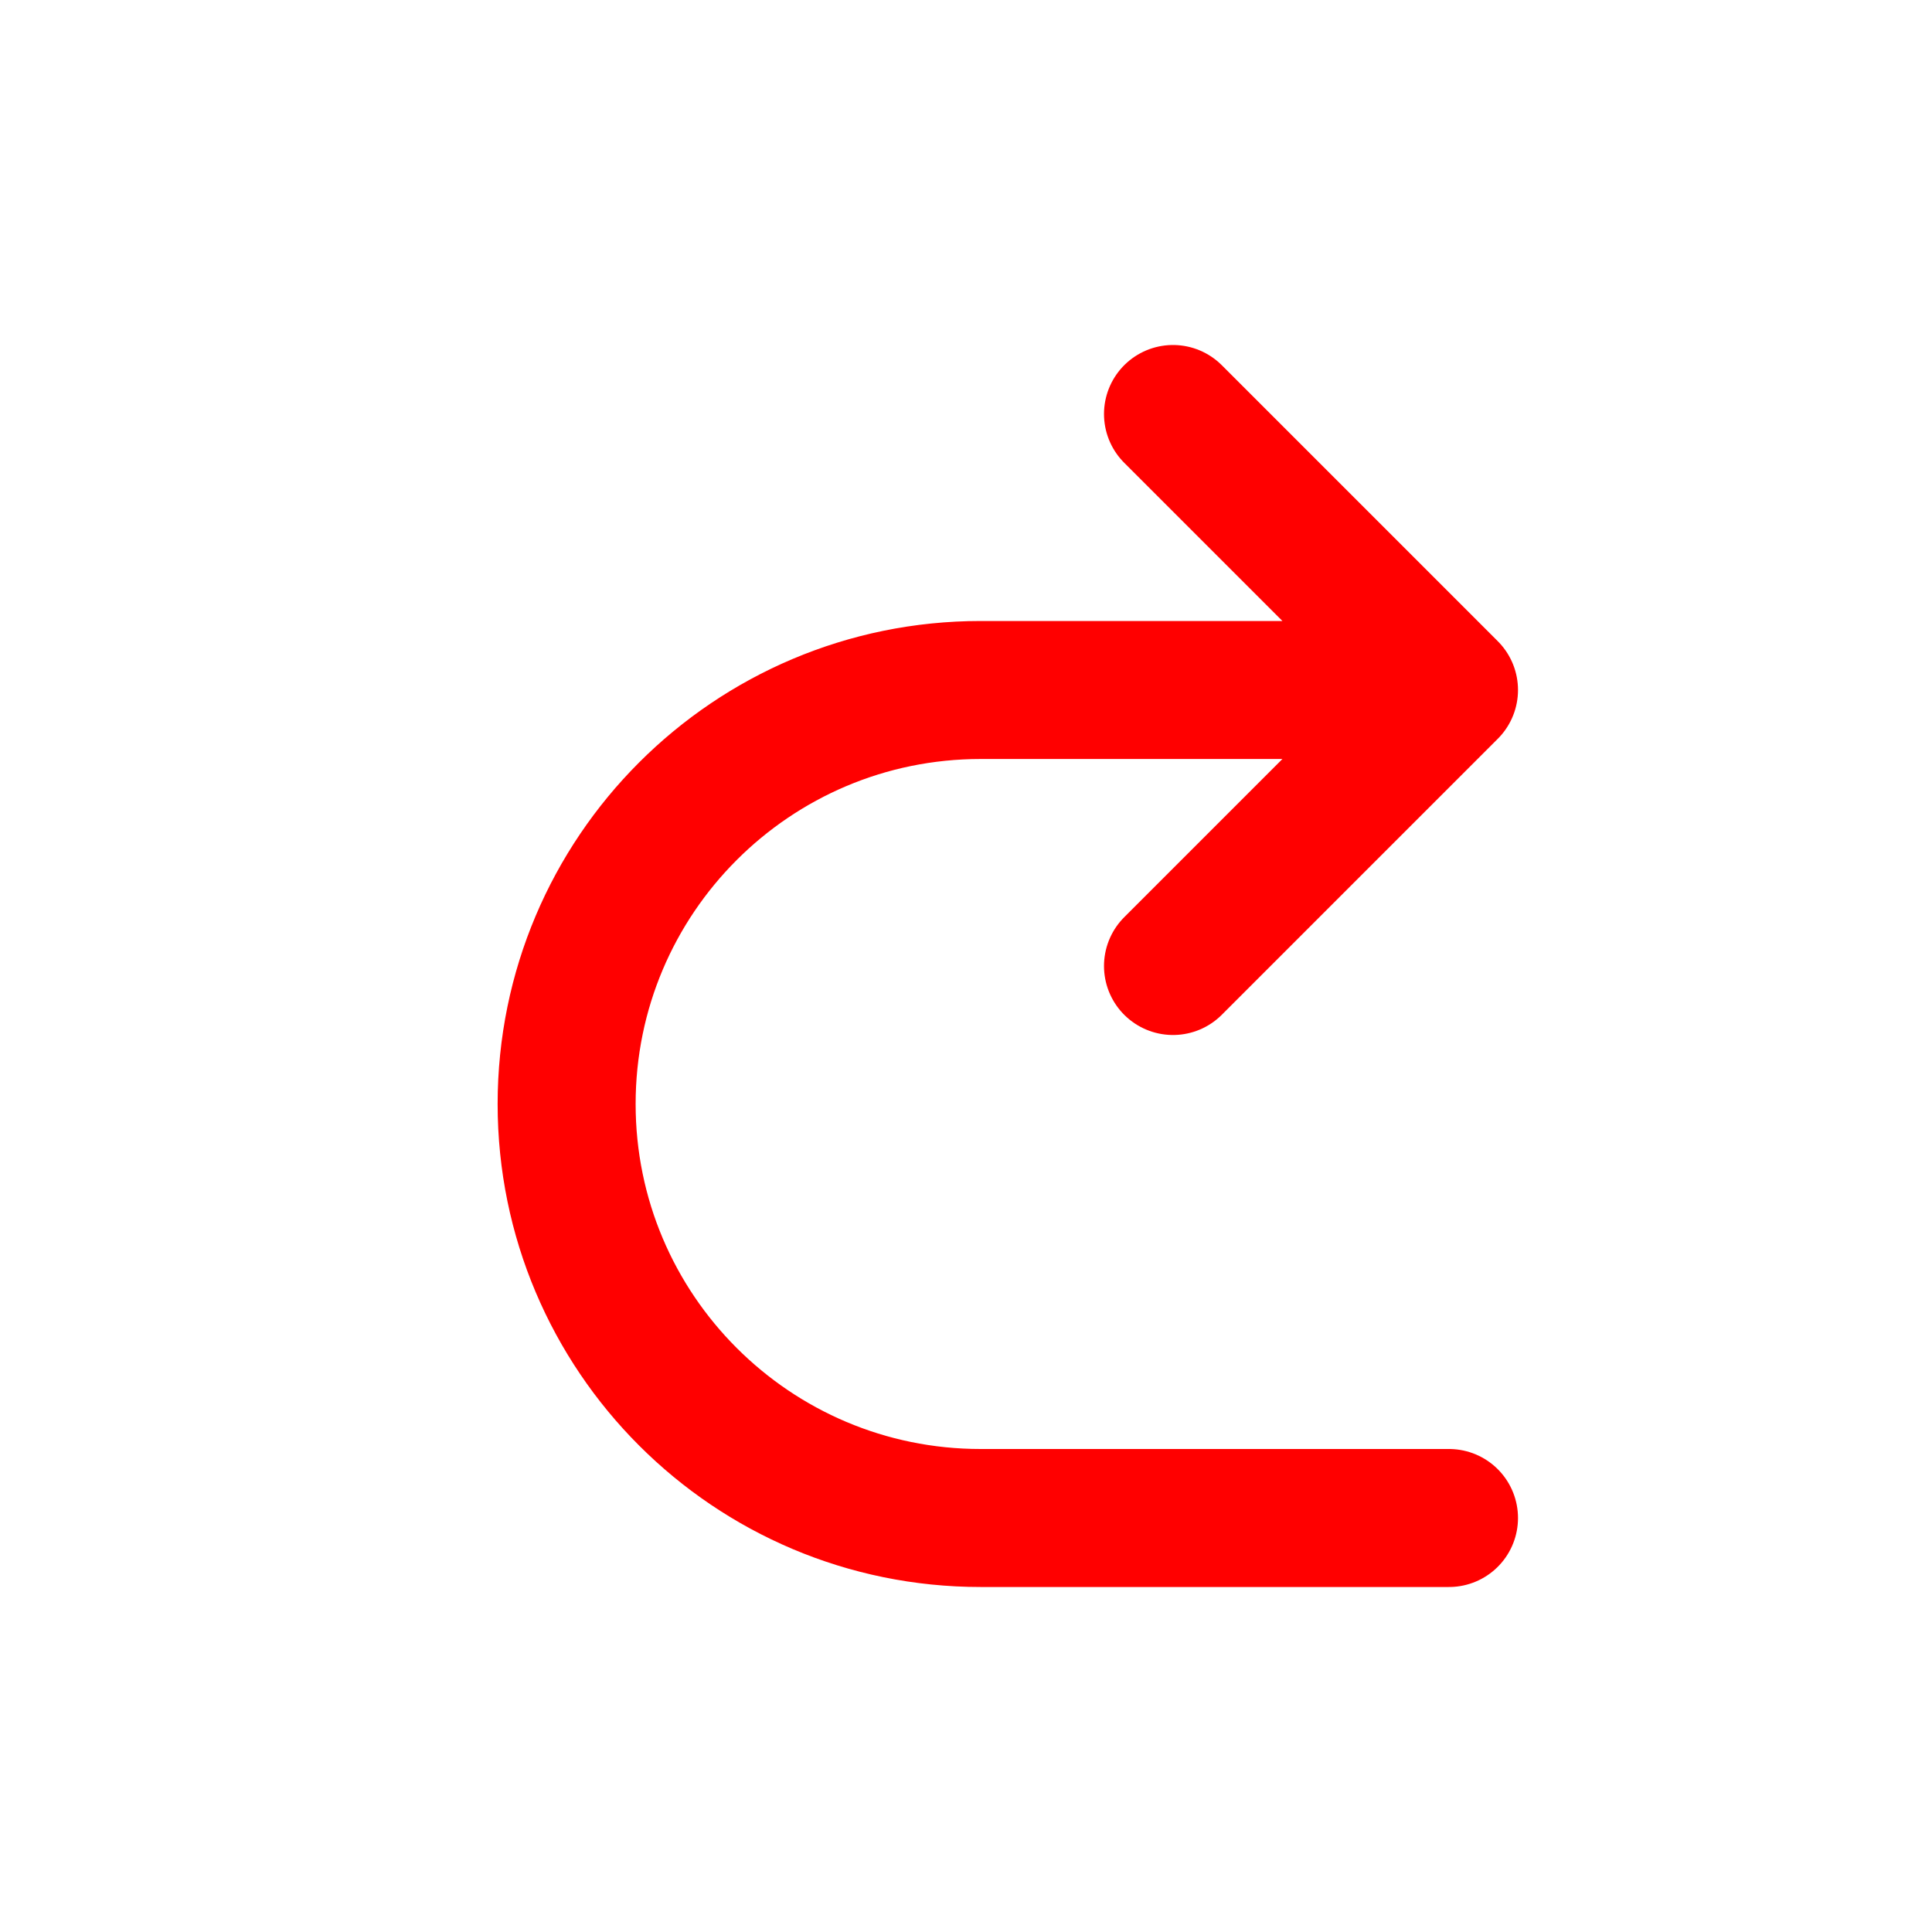
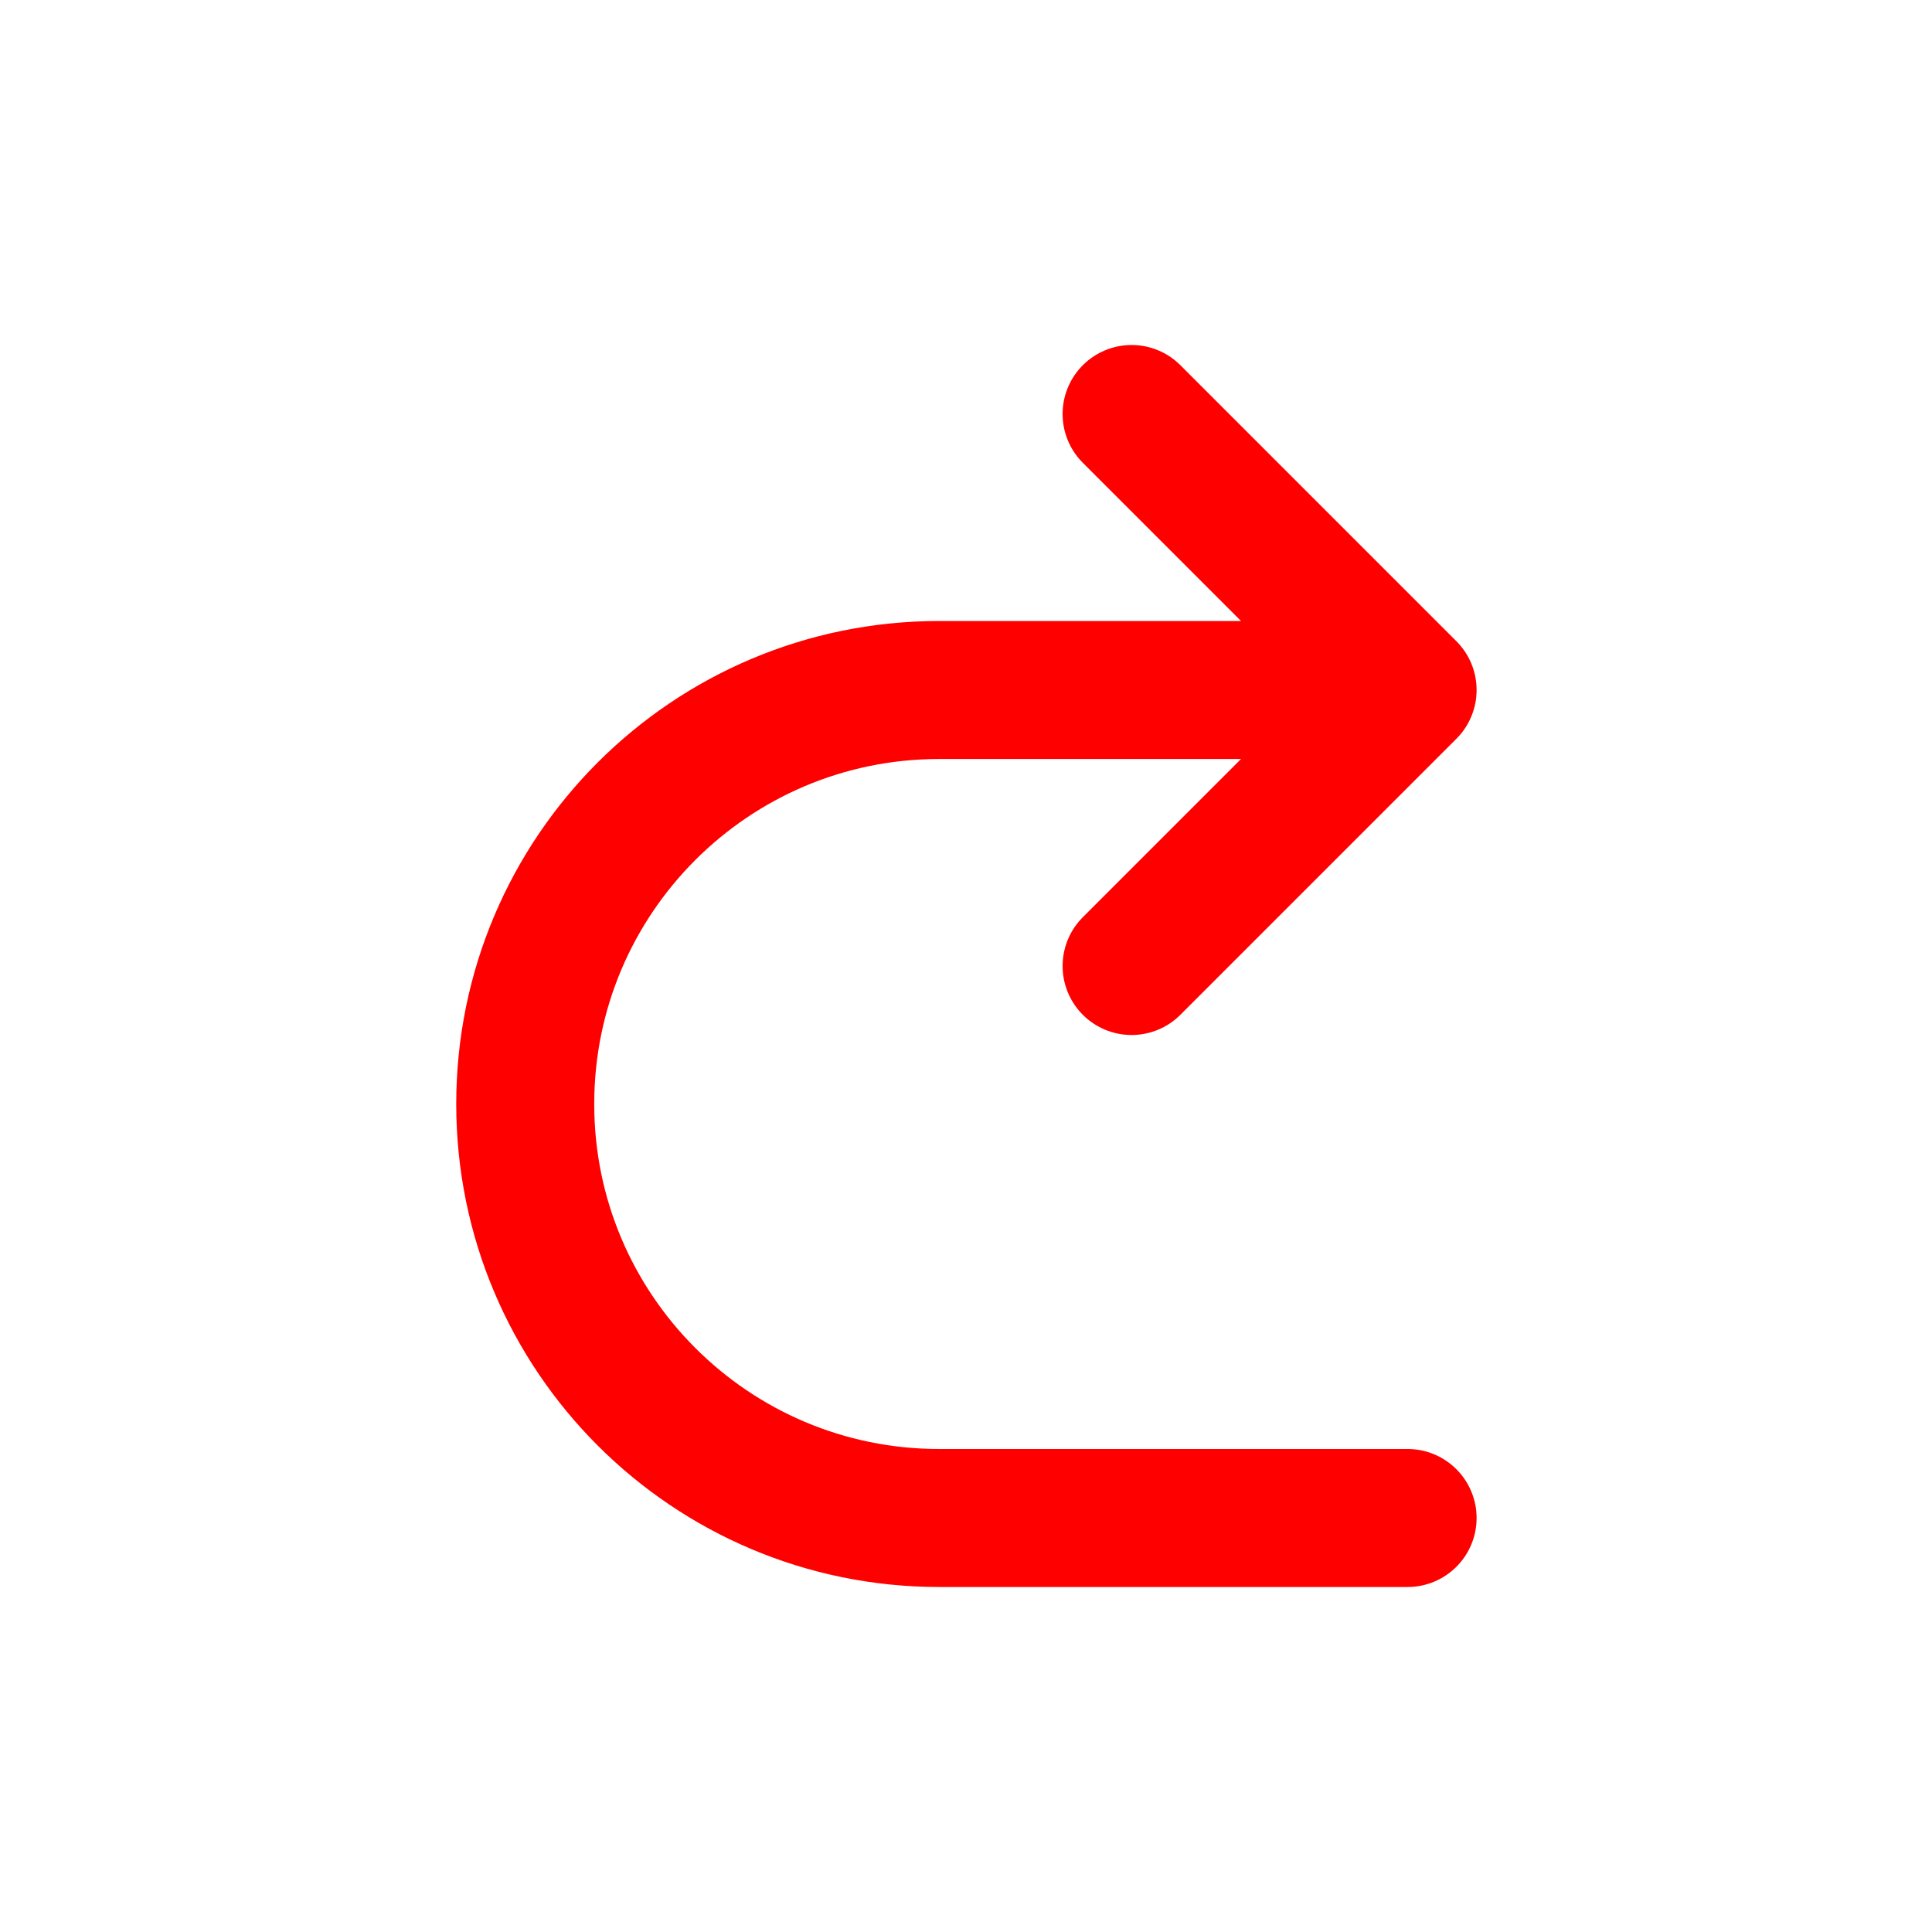
<svg xmlns="http://www.w3.org/2000/svg" width="16" height="16" fill="none" viewBox="0 0 14 14">
-   <path stroke="red" stroke-linecap="round" d="M10.5 5H7.106a3 3 0 1 0 0 6H10.5m0-6-2-2m2 2-2 2" />
+   <path stroke="red" stroke-linecap="round" d="M10.2 5H6.806a3 3 0 1 0 0 6H10.2m0-6-2-2m2 2-2 2" />
</svg>
